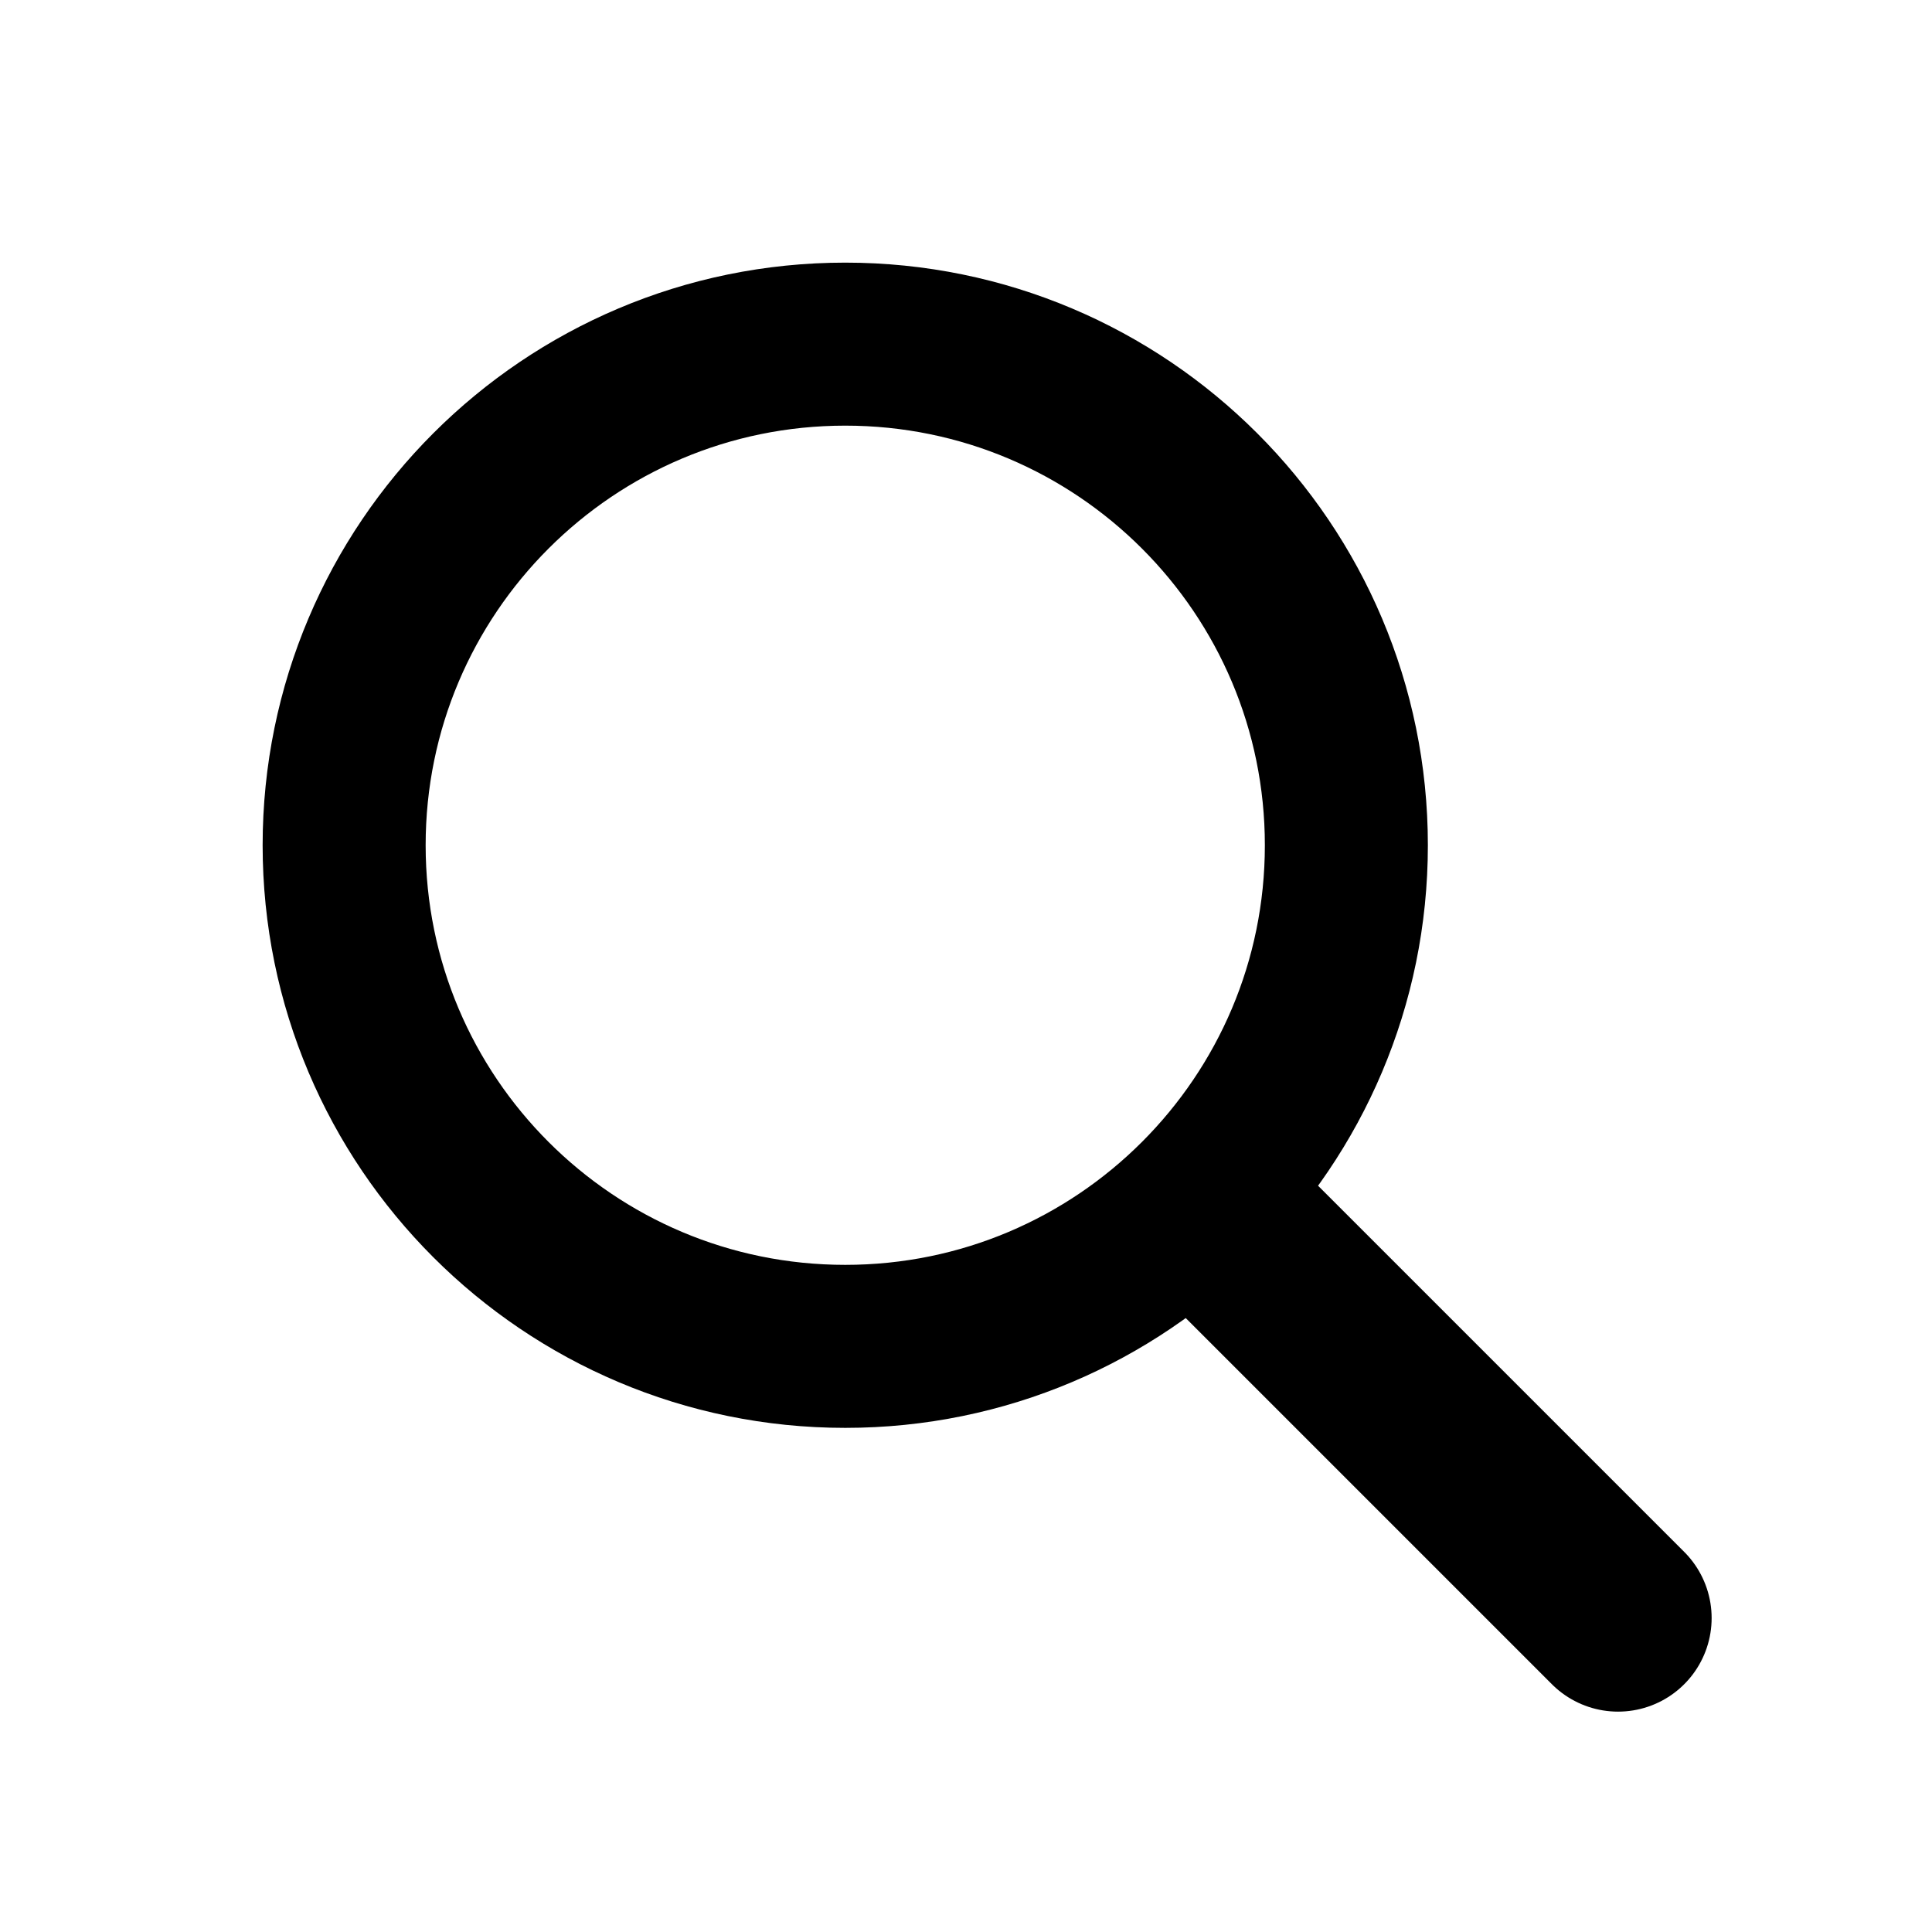
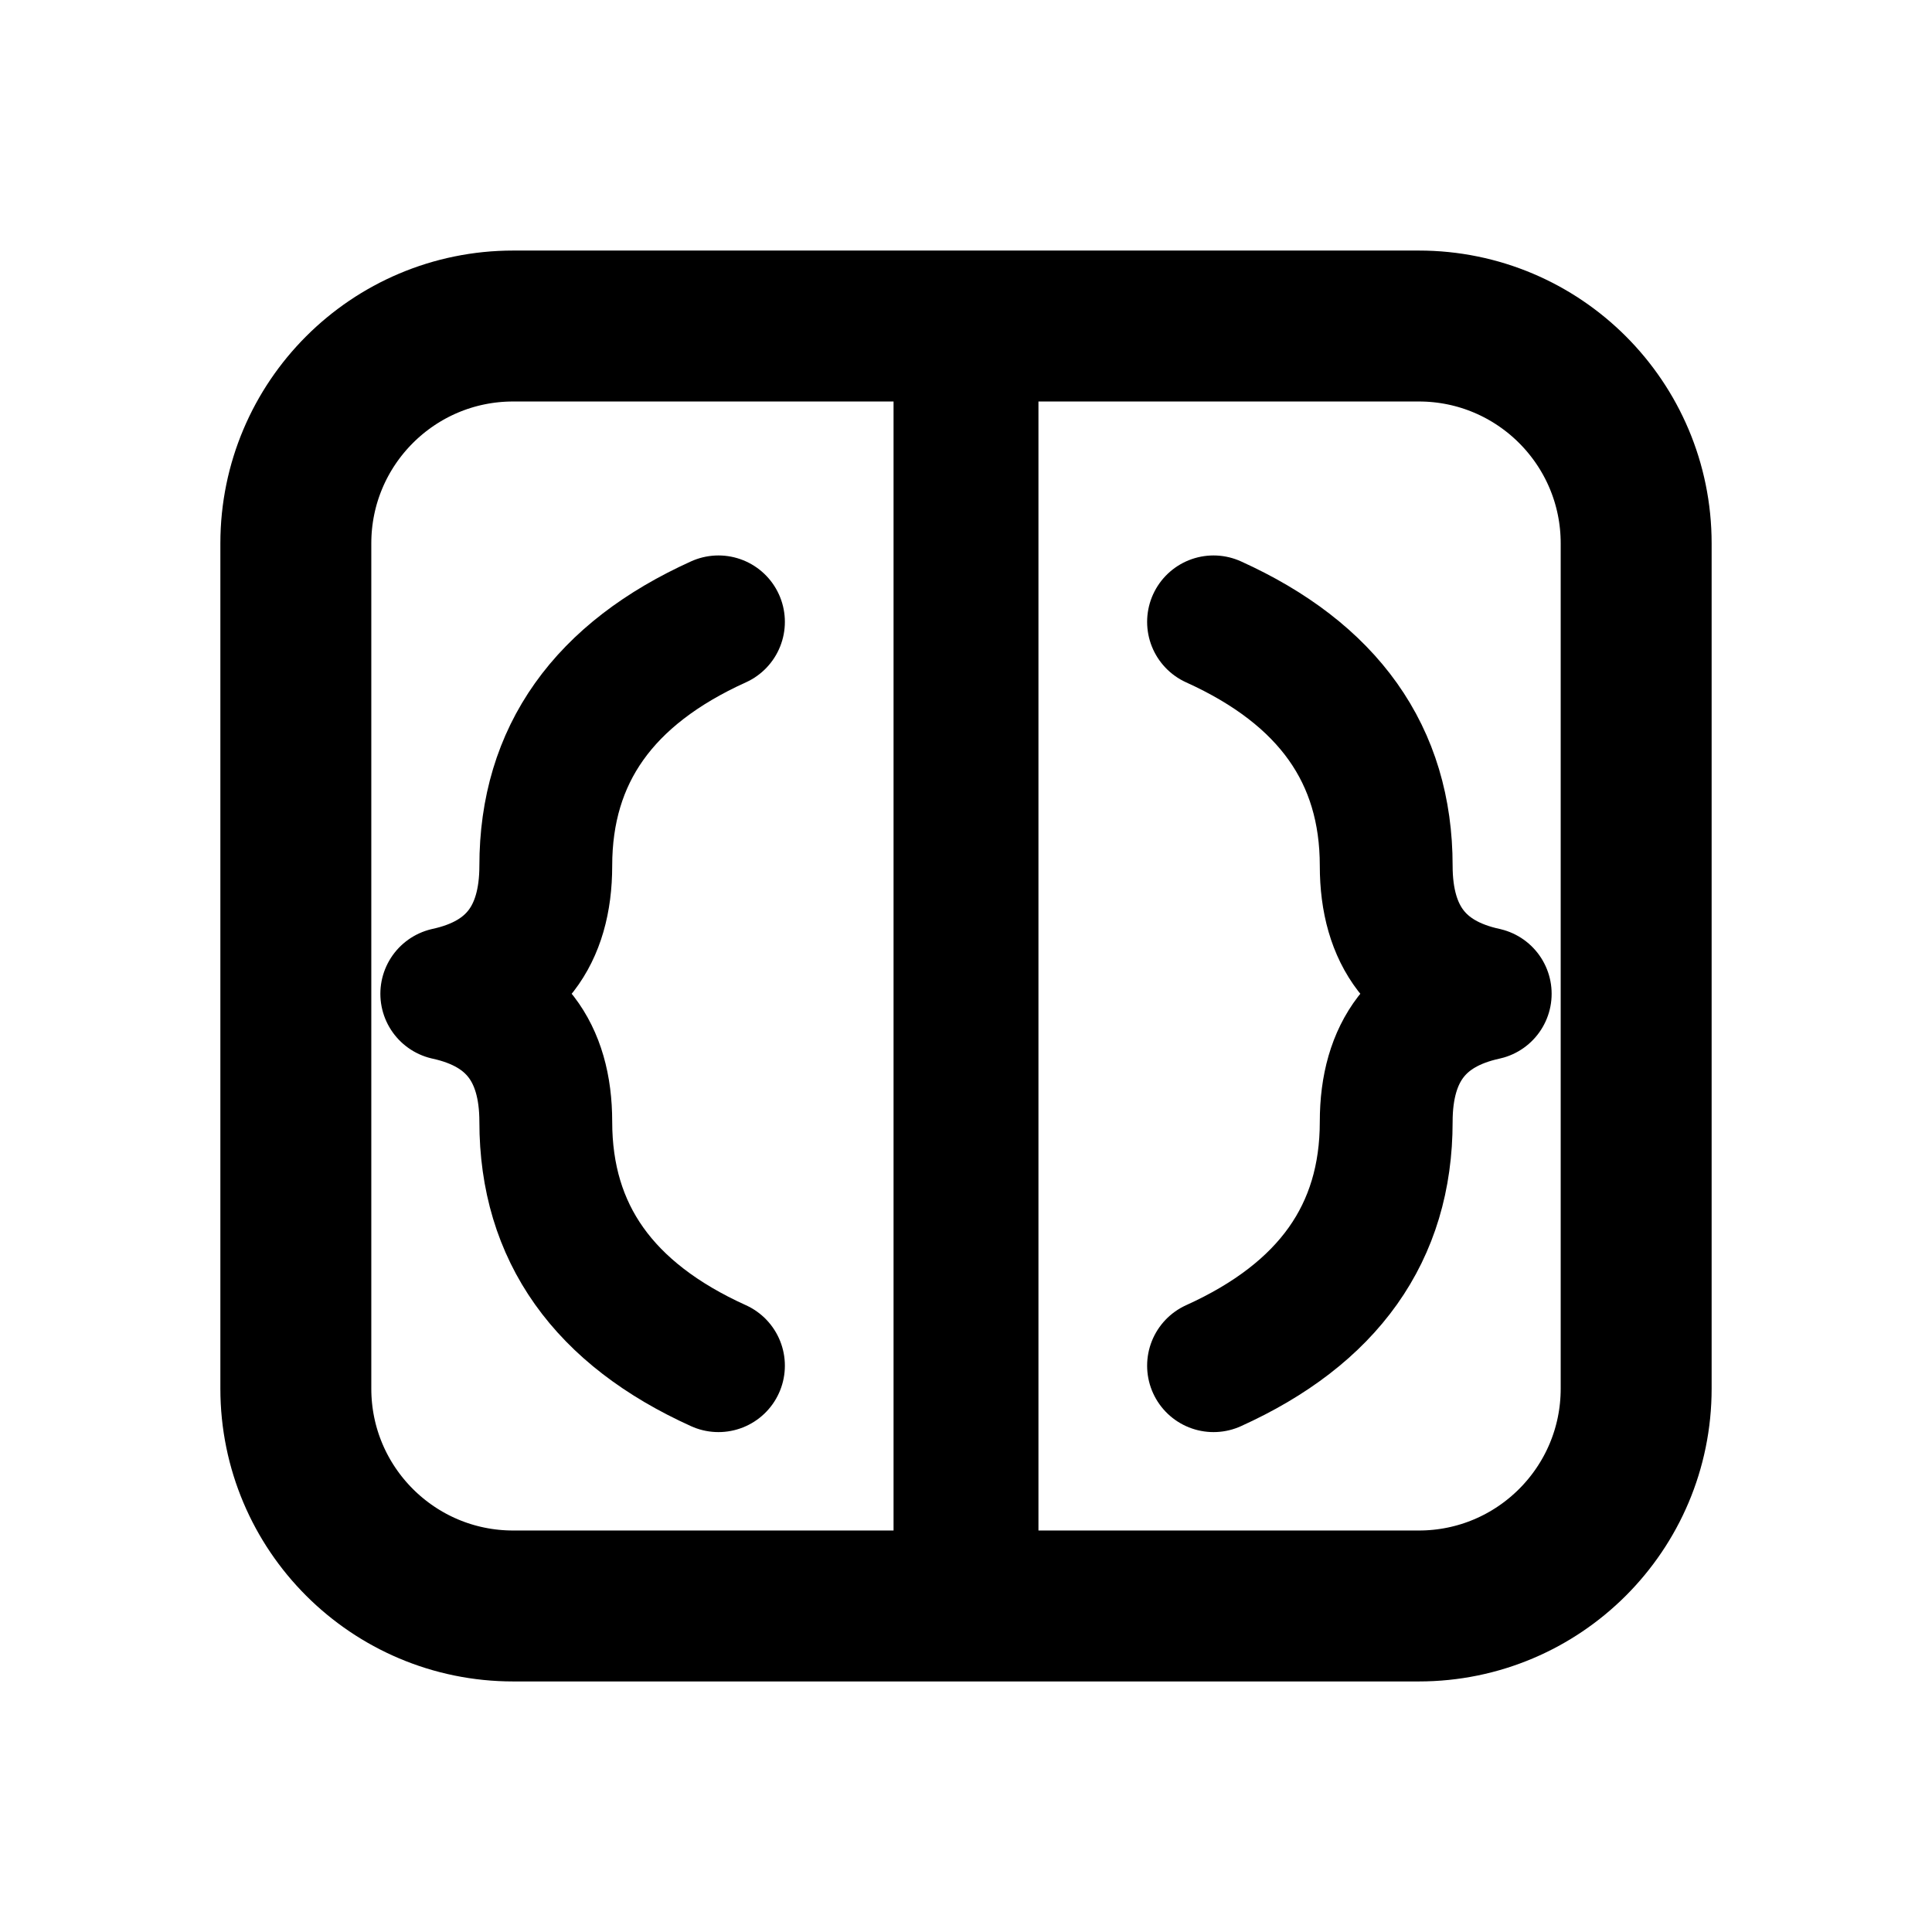
<svg xmlns="http://www.w3.org/2000/svg" width="16" height="16" viewBox="0 0 16 16" fill="none">
-   <circle cx="7" cy="7" r="4.15" stroke="currentColor" stroke-width="1.35" />
-   <path d="M10.15 10.15 13.4 13.4" stroke="currentColor" stroke-width="1.55" stroke-linecap="round" />
+   <rect x="2.45" y="2.7" width="11.1" height="10.6" rx="1.8" stroke="currentColor" stroke-width="1.25" />
+   <path d="M8 3.05v9.9" stroke="currentColor" stroke-width="1.2" stroke-linecap="round" />
+   <path d="M5.95 5.15c-.95.43-1.43 1.1-1.43 2.02 0 .58-.27.94-.82 1.06.55.12.82.48.82 1.06 0 .92.48 1.59 1.43 2.02" stroke="currentColor" stroke-width="1.1" stroke-linecap="round" stroke-linejoin="round" />
+   <path d="M10.05 5.15c.95.43 1.43 1.1 1.43 2.02 0 .58.27.94.82 1.06-.55.12-.82.48-.82 1.06 0 .92-.48 1.59-1.43 2.02" stroke="currentColor" stroke-width="1.1" stroke-linecap="round" stroke-linejoin="round" />
</svg>
